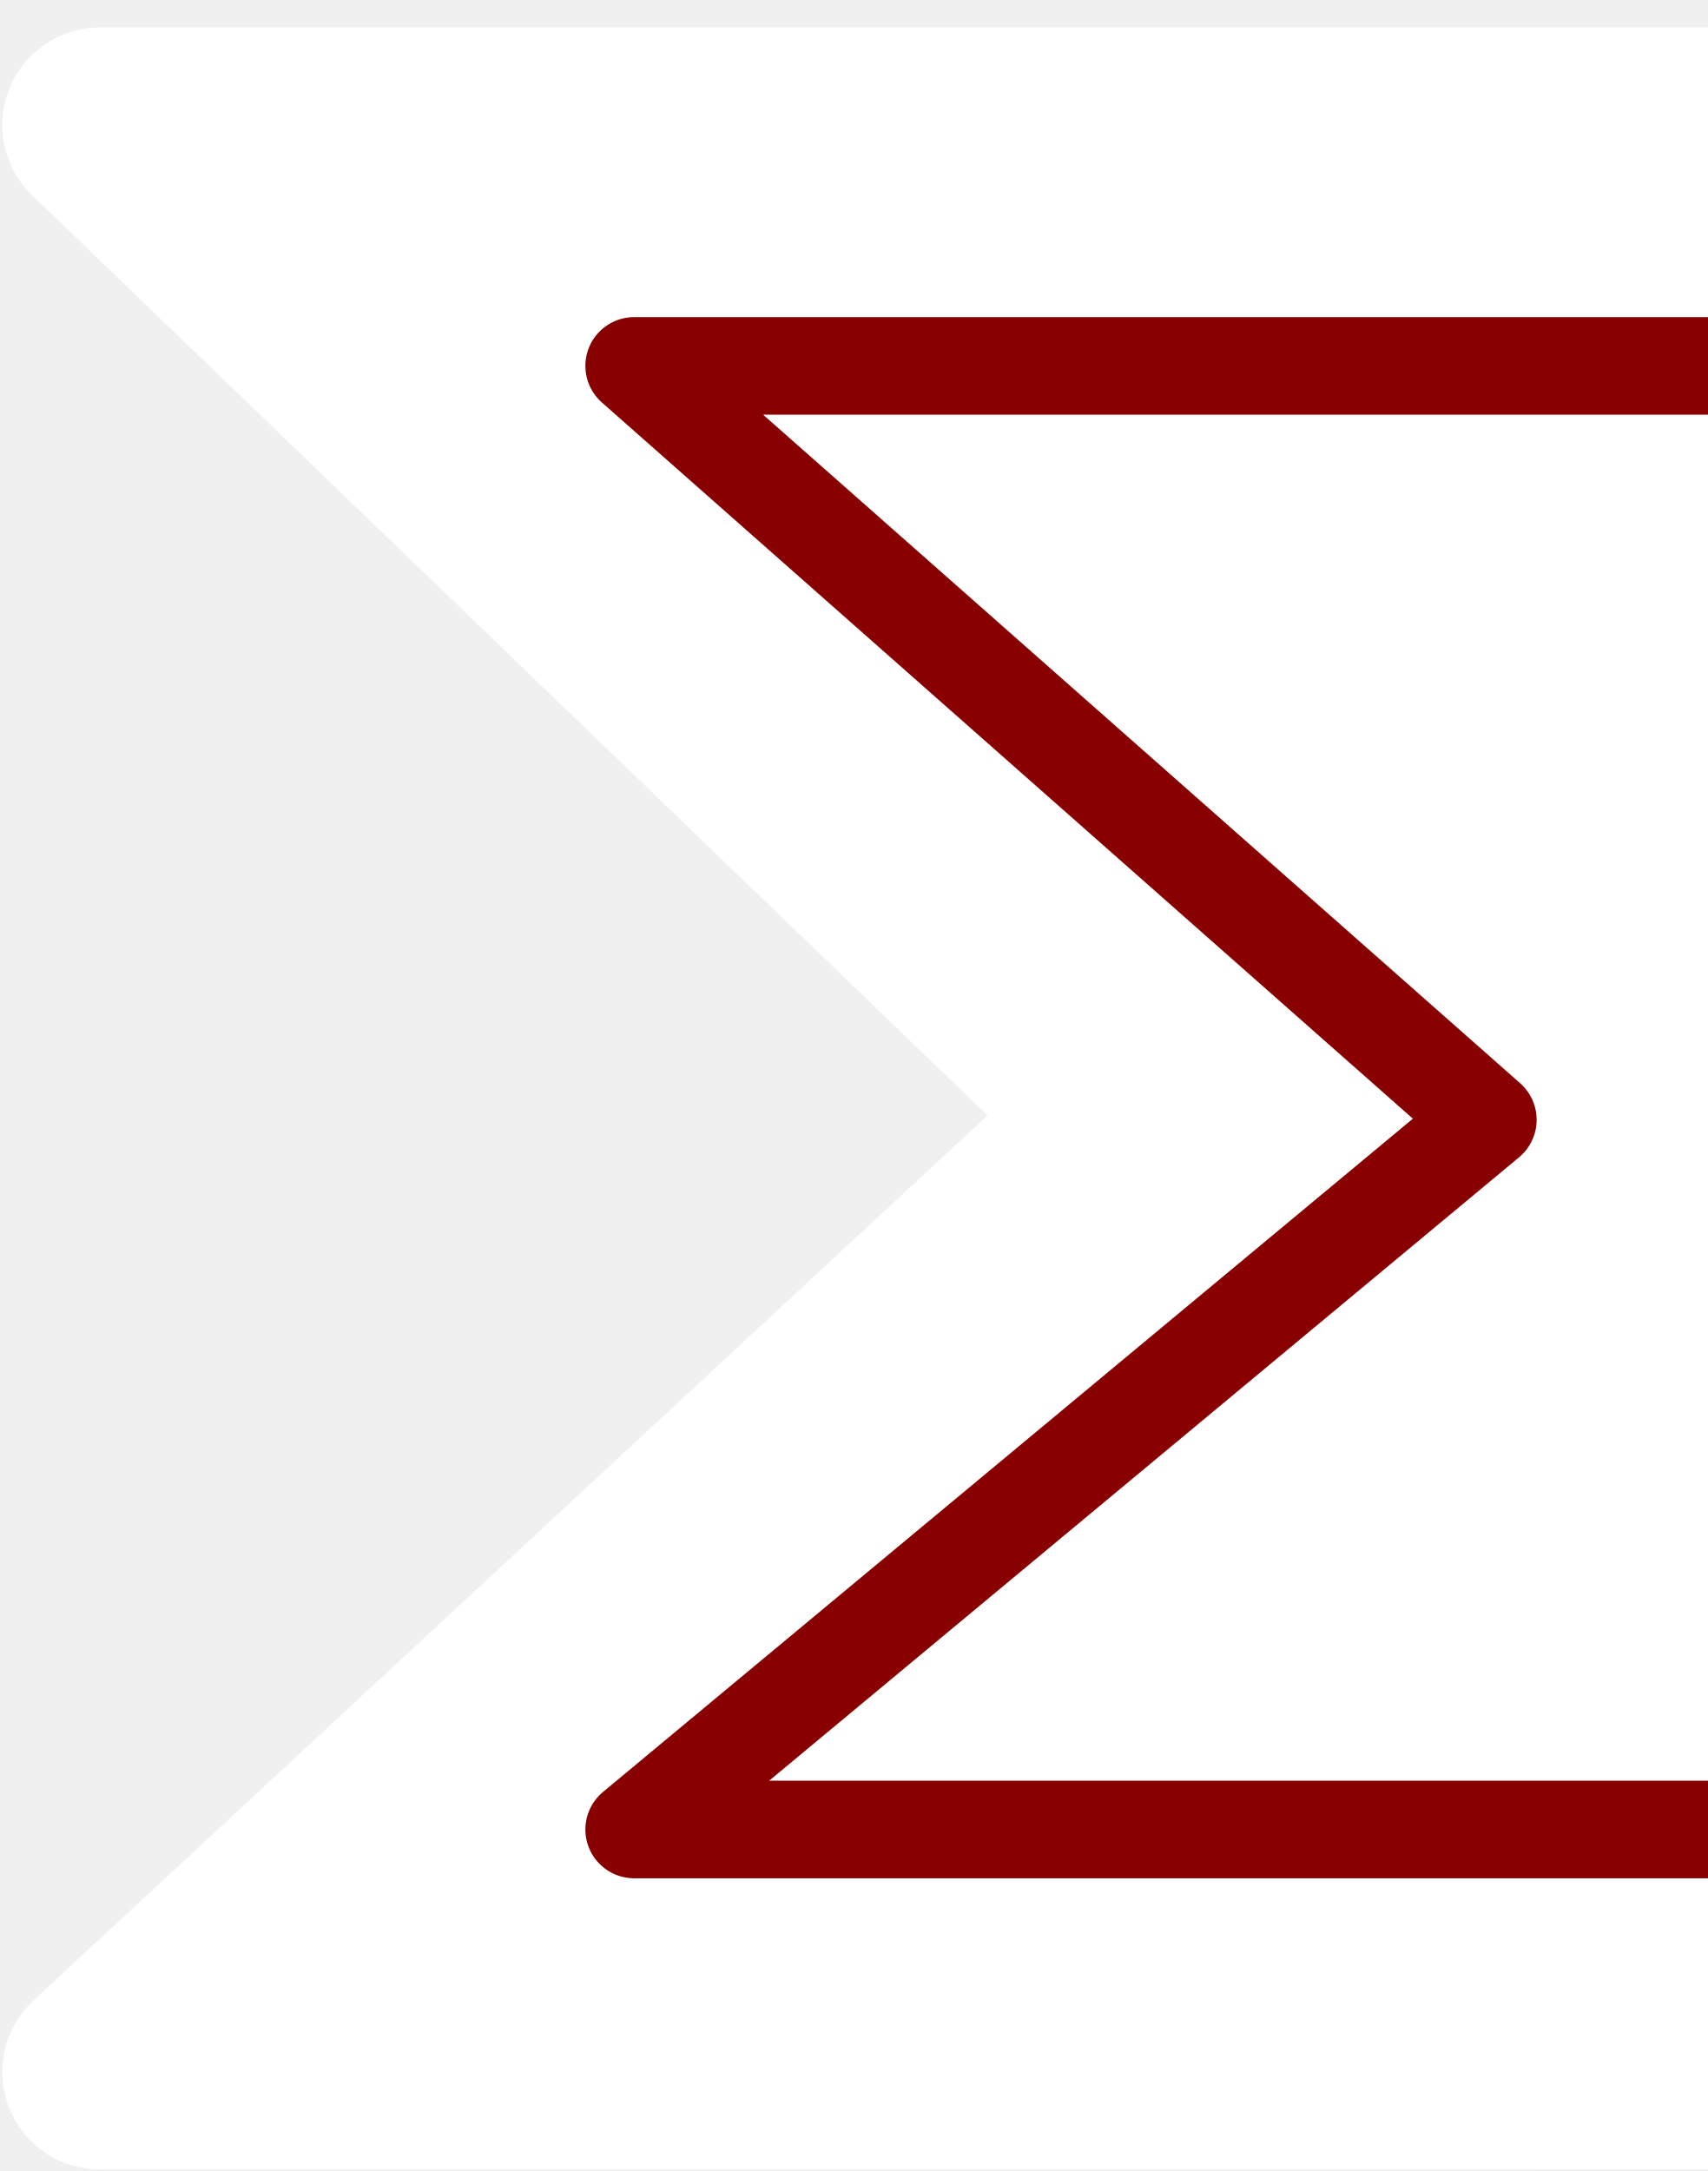
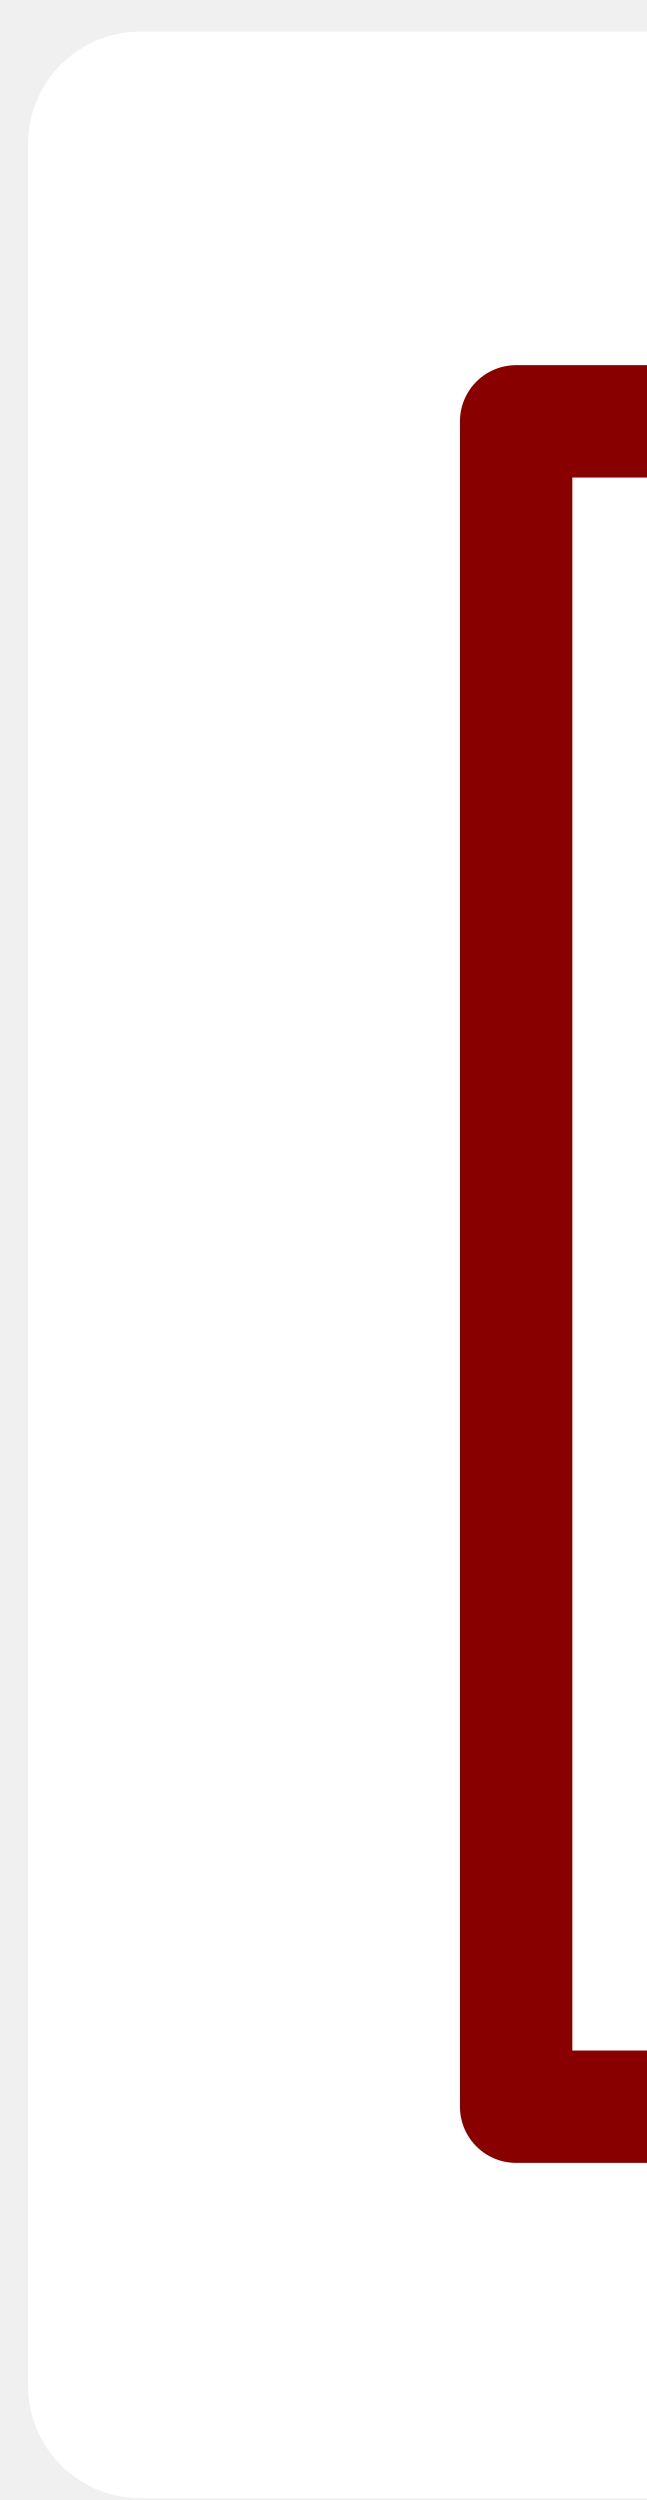
- <svg xmlns="http://www.w3.org/2000/svg" width="70" height="89" id="svg4035" version="1.1">
+ <svg xmlns="http://www.w3.org/2000/svg" width="23" height="89" id="svg4035" version="1.1">
  <defs id="defs4037" />
  <g id="layer1" transform="translate(-114.3325,-219.5489)">
-     <path style="fill:#ffffff;fill-opacity:1;stroke:#ffffff;stroke-width:8;stroke-linejoin:round;stroke-miterlimit:4;stroke-opacity:1;stroke-dasharray:none" d="M 4.094,5.125 46.312,45.781 4.094,84.938 70,84.937 70,5.125 z m 212.594,0 0,79.812 251.875,0 0,-79.812 z" transform="translate(114.3325,219.5489)" id="rect3791-3" />
-     <path style="fill:none;stroke:#880000;stroke-width:4;stroke-linecap:round;stroke-linejoin:round;stroke-miterlimit:4;stroke-opacity:1;stroke-dasharray:none;marker-start:none" d="m 140.332,234.549 35,30.906 -35,29.094 75.594,0 0,-60 z m 143.5,4.188 0,51.688 281.781,0 -0.188,-25.844 0.188,-25.844 z" id="rect3791-2-1" />
+     <path style="fill:#ffffff;fill-opacity:1;stroke:#ffffff;stroke-width:8;stroke-linejoin:round;stroke-miterlimit:4;stroke-opacity:1;stroke-dasharray:none" d="m 583.801,224.674 -42.219,40.656 42.219,39.156 -65.906,-5e-4 0,-79.812 z m -212.594,0 0,79.812 -251.875,0 0,-79.812 z" id="rect3791-3" />
+     <path style="fill:none;stroke:#880000;stroke-width:4;stroke-linecap:round;stroke-linejoin:round;stroke-miterlimit:4;stroke-opacity:1;stroke-dasharray:none;marker-start:none" d="m 551.801,238.736 -28.562,26.719 28.562,24.969 -71.5,0 0,-51.688 z m -139.406,-4.188 0,60 -279.688,0 0,-29.969 0,-30.031 z" id="rect3791-2-1" />
  </g>
</svg>
